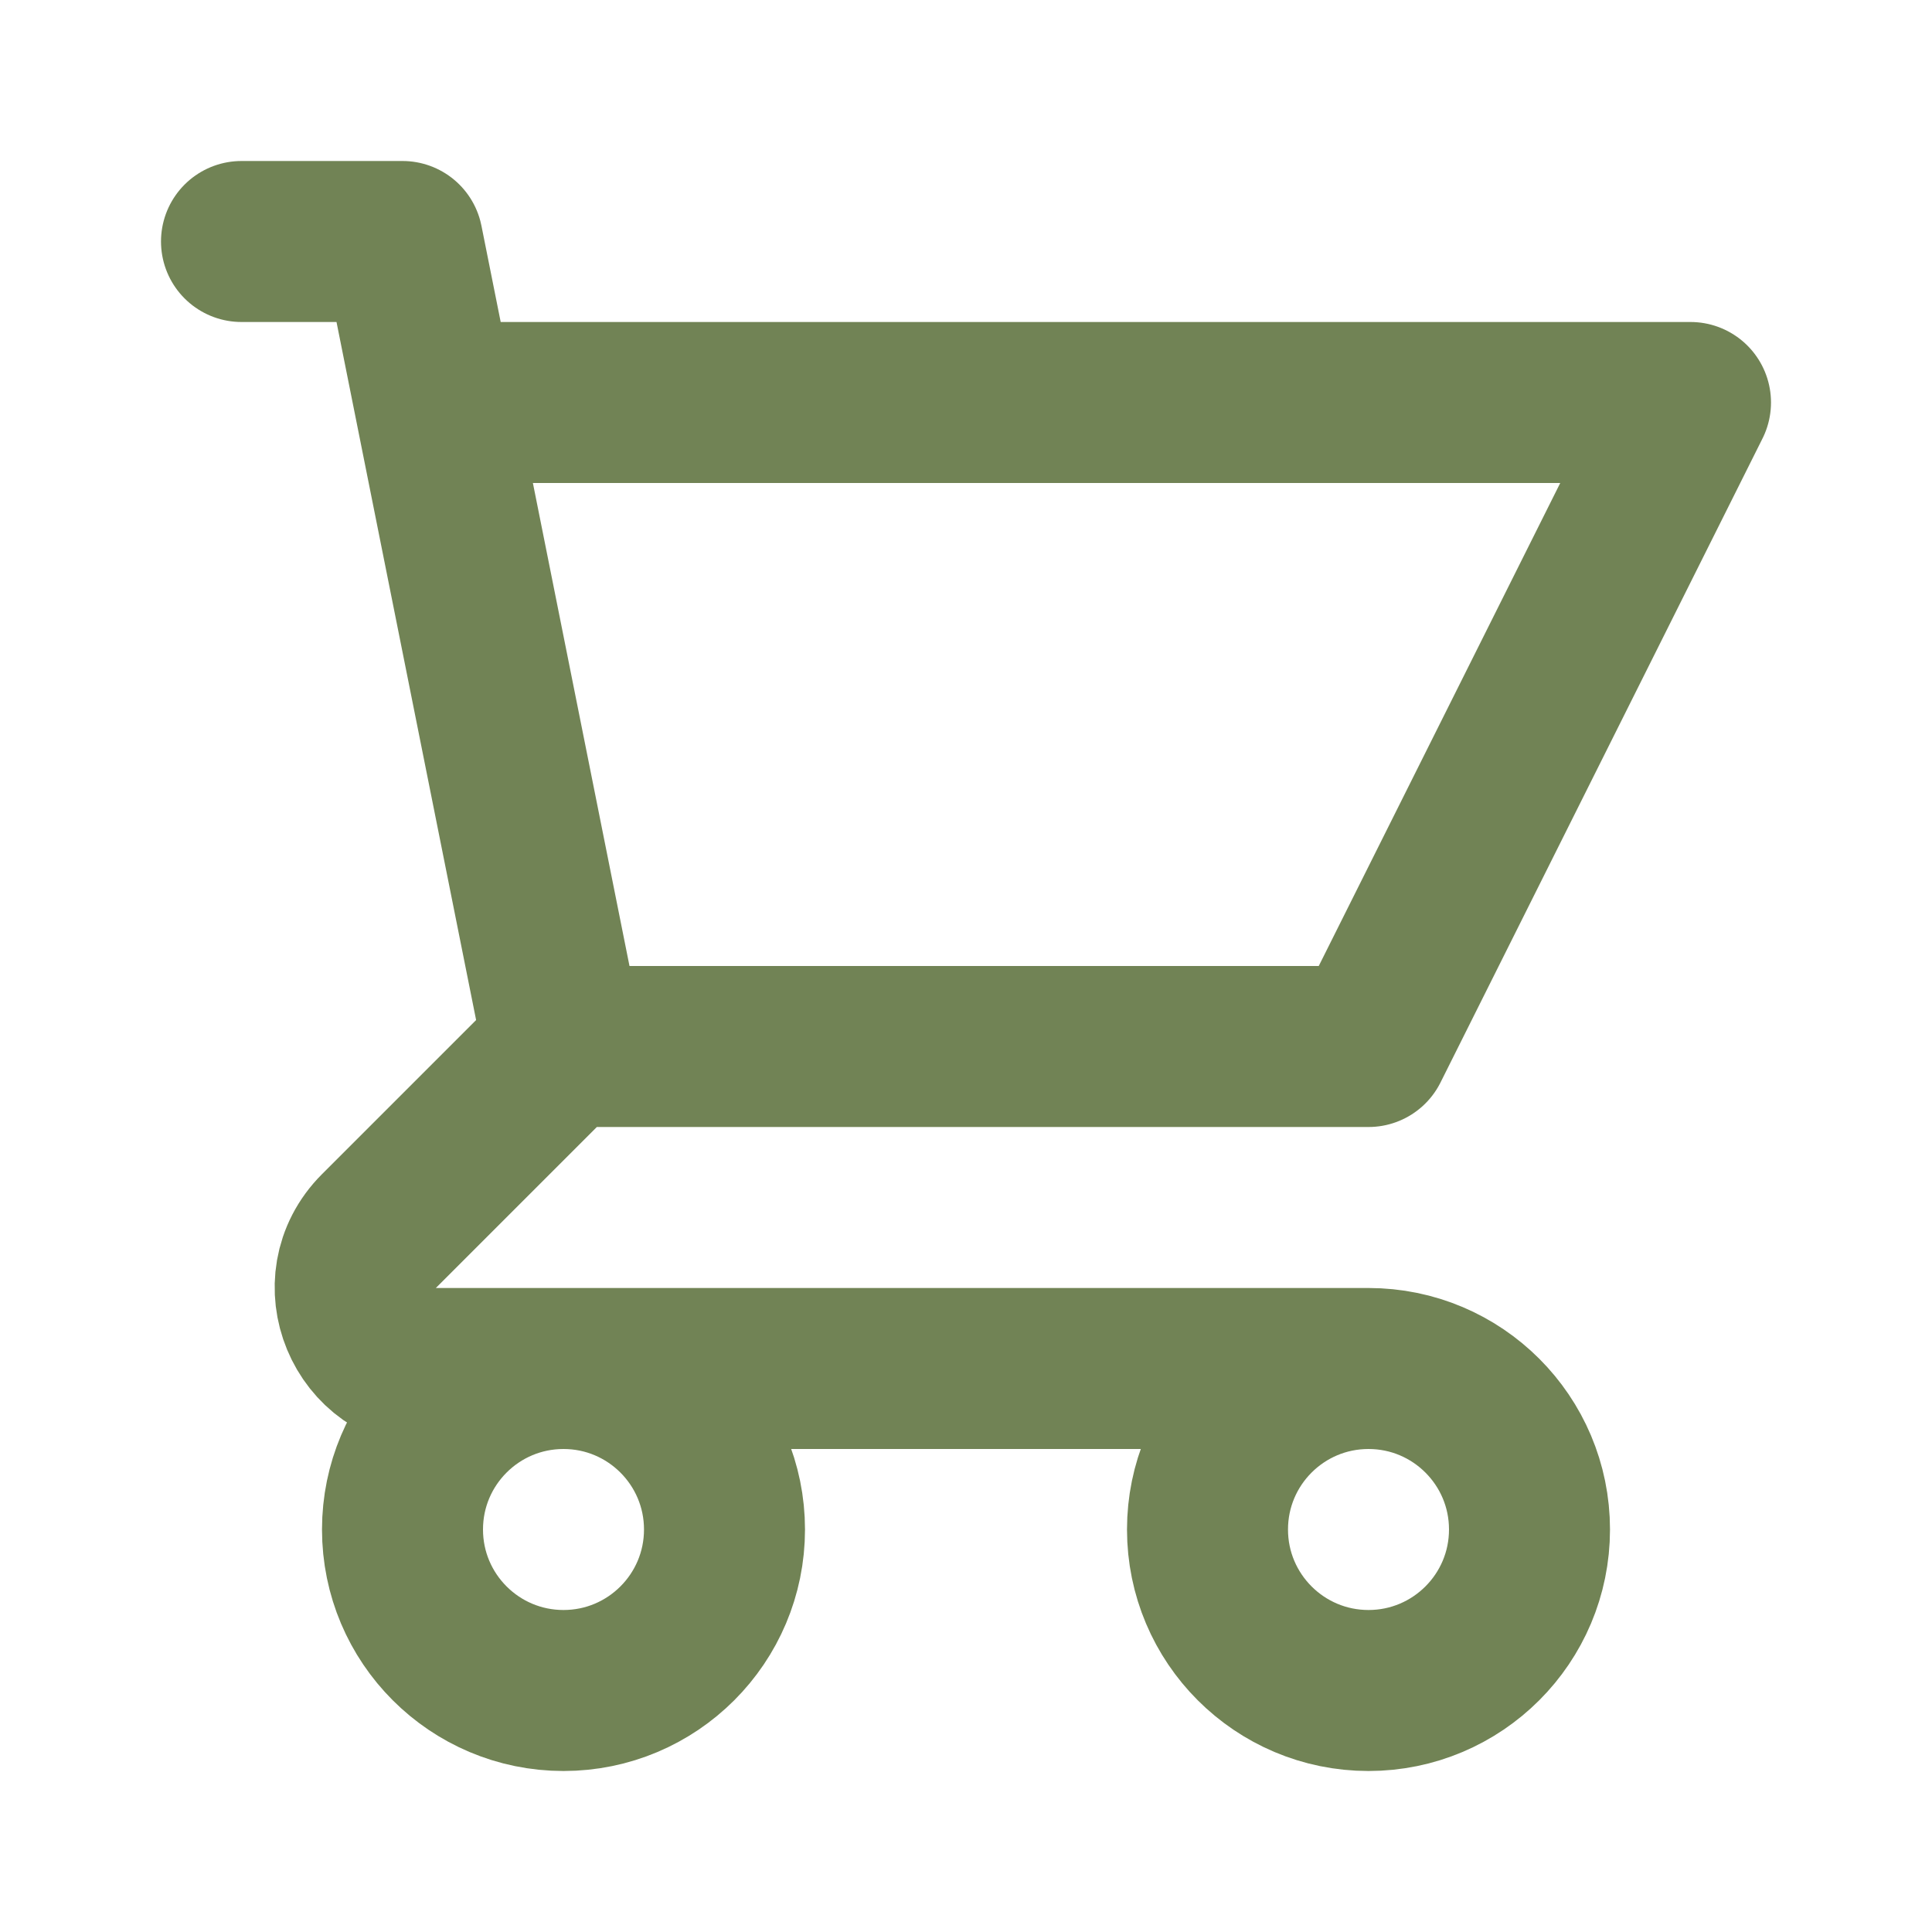
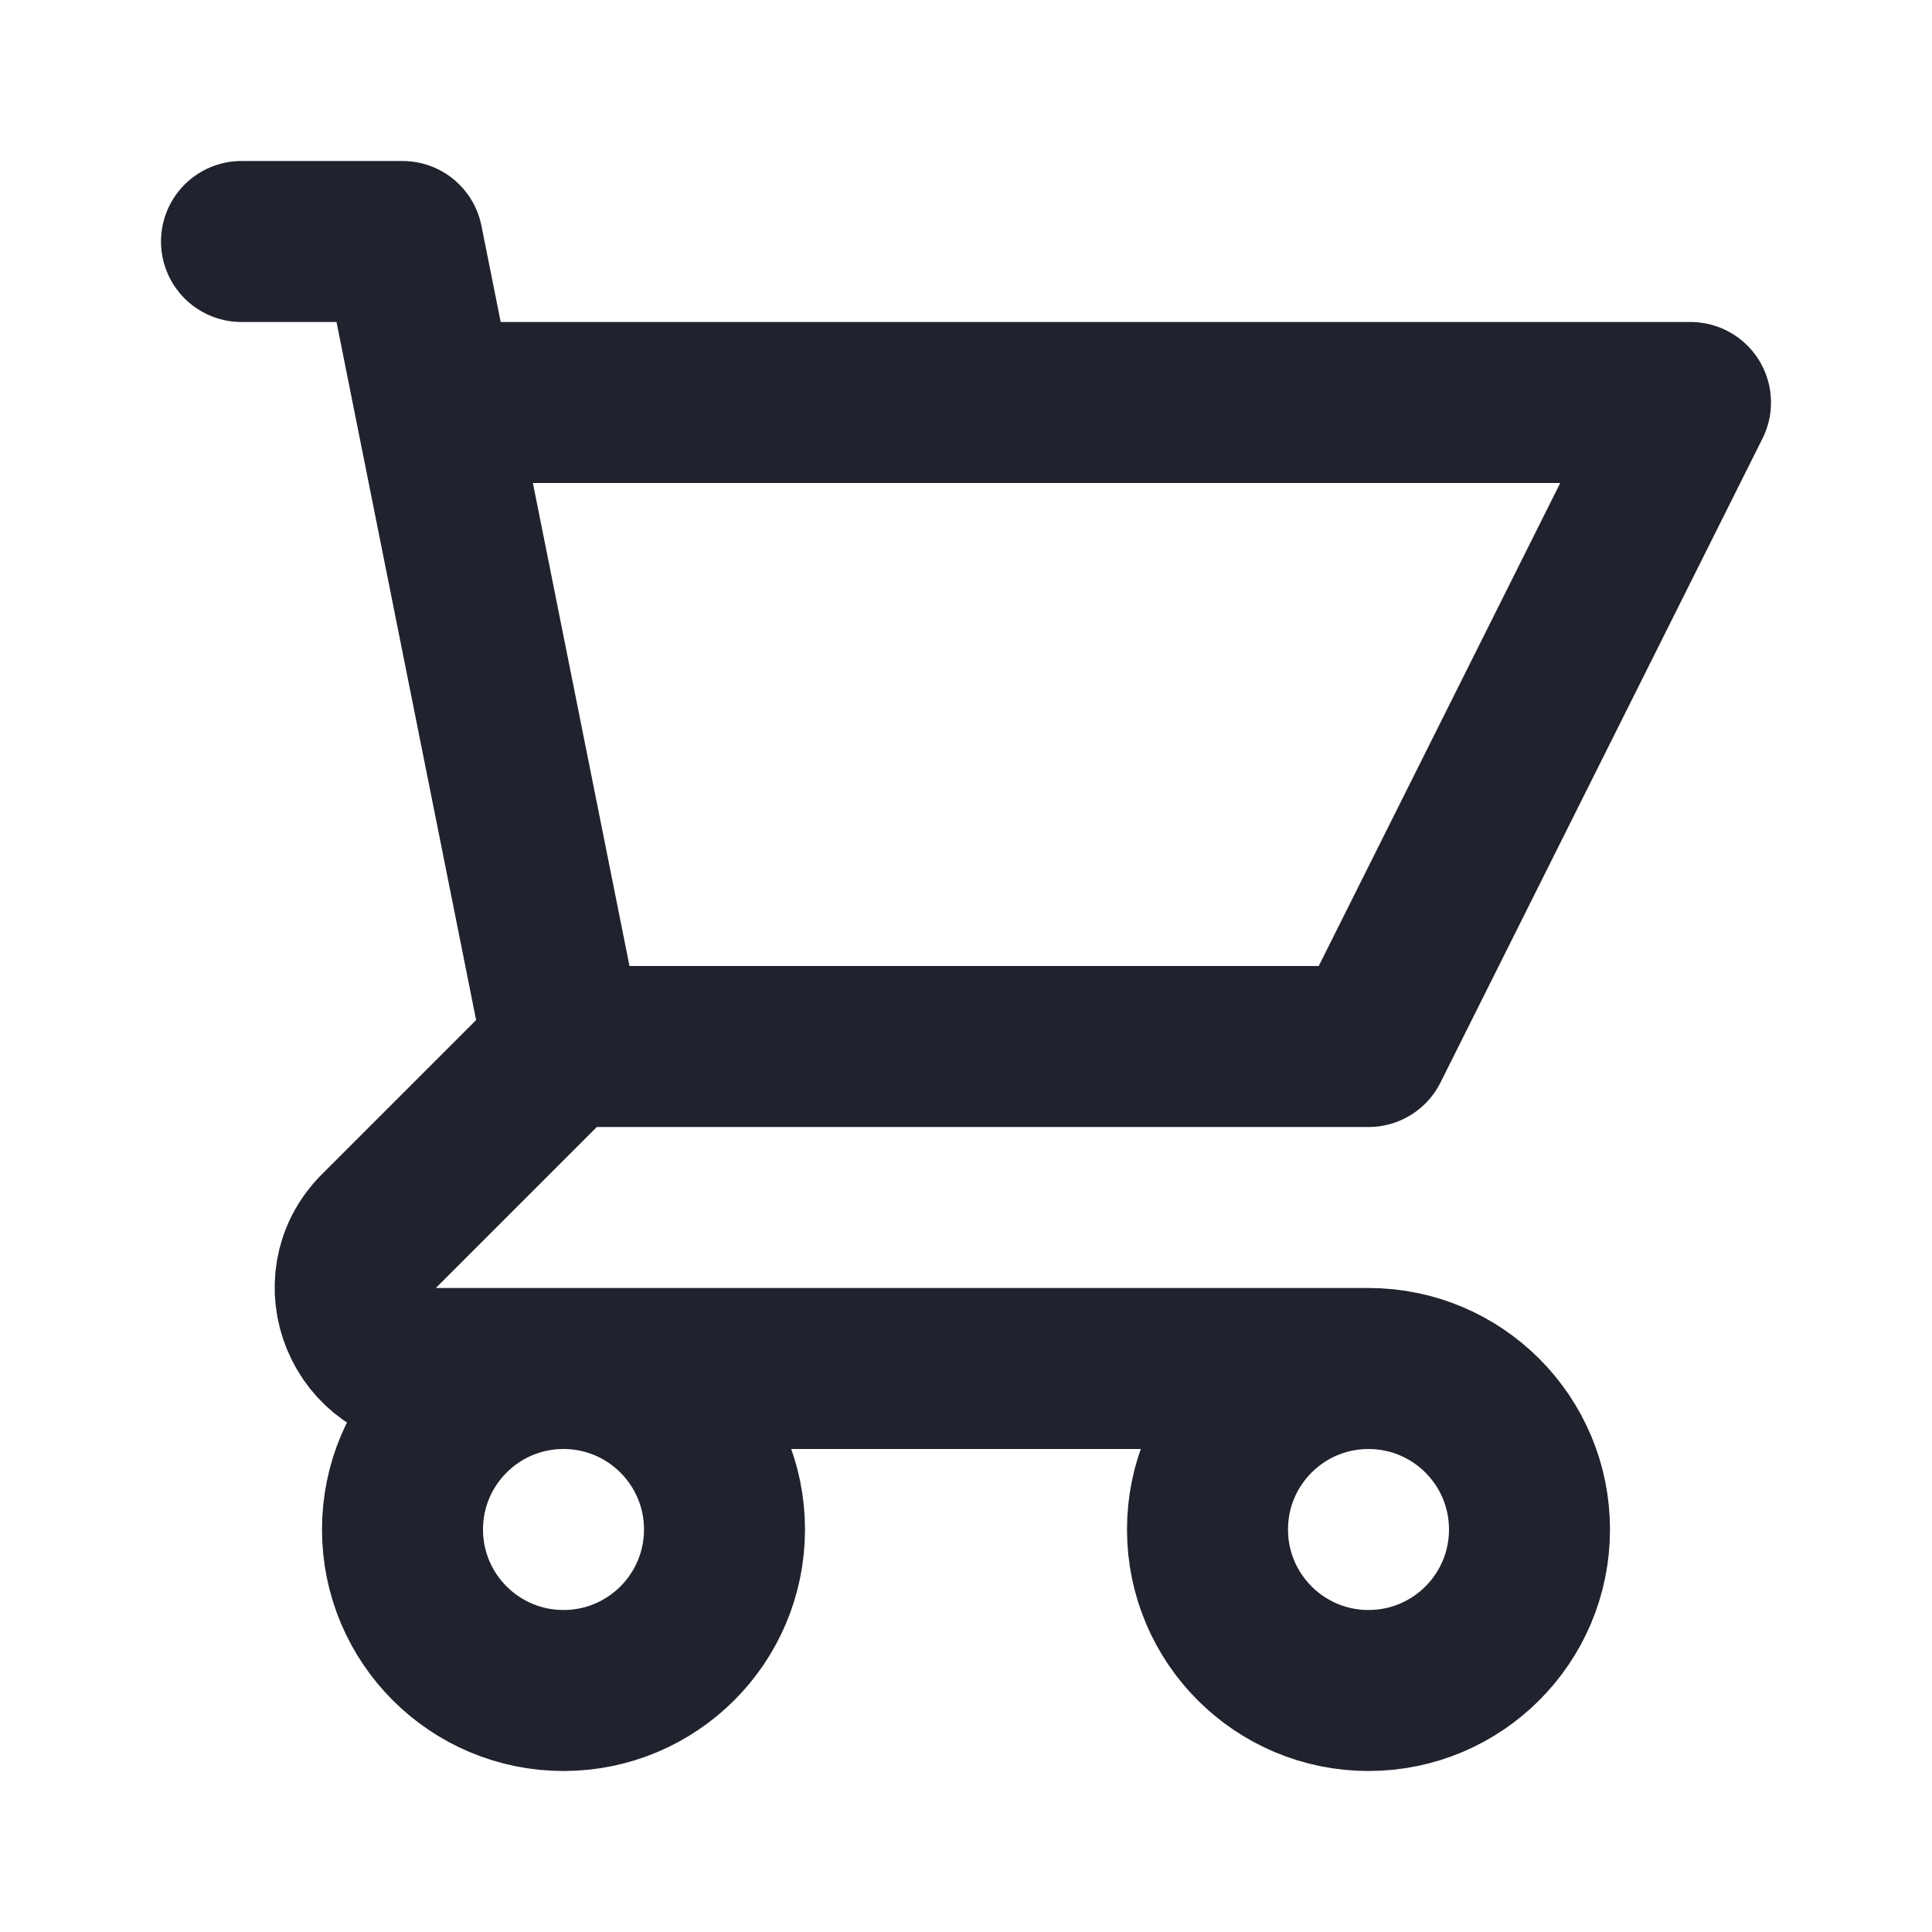
- <svg xmlns="http://www.w3.org/2000/svg" width="40px" class="w-6 h-6" fill="none" stroke="#718355" viewBox="0 0 24 24">
+ <svg xmlns="http://www.w3.org/2000/svg" width="40px" class="w-6 h-6" fill="none" stroke="#20222d" viewBox="0 0 24 24">
  <path stroke-linecap="round" stroke-linejoin="round" stroke-width="2" d="M3 3h2l.4 2M7 13h10l4-8H5.4M7 13L5.4 5M7 13l-2.293 2.293c-.63.63-.184 1.707.707 1.707H17m0 0a2 2 0 100 4 2 2 0 000-4zm-8 2a2 2 0 11-4 0 2 2 0 014 0z" />
</svg>
